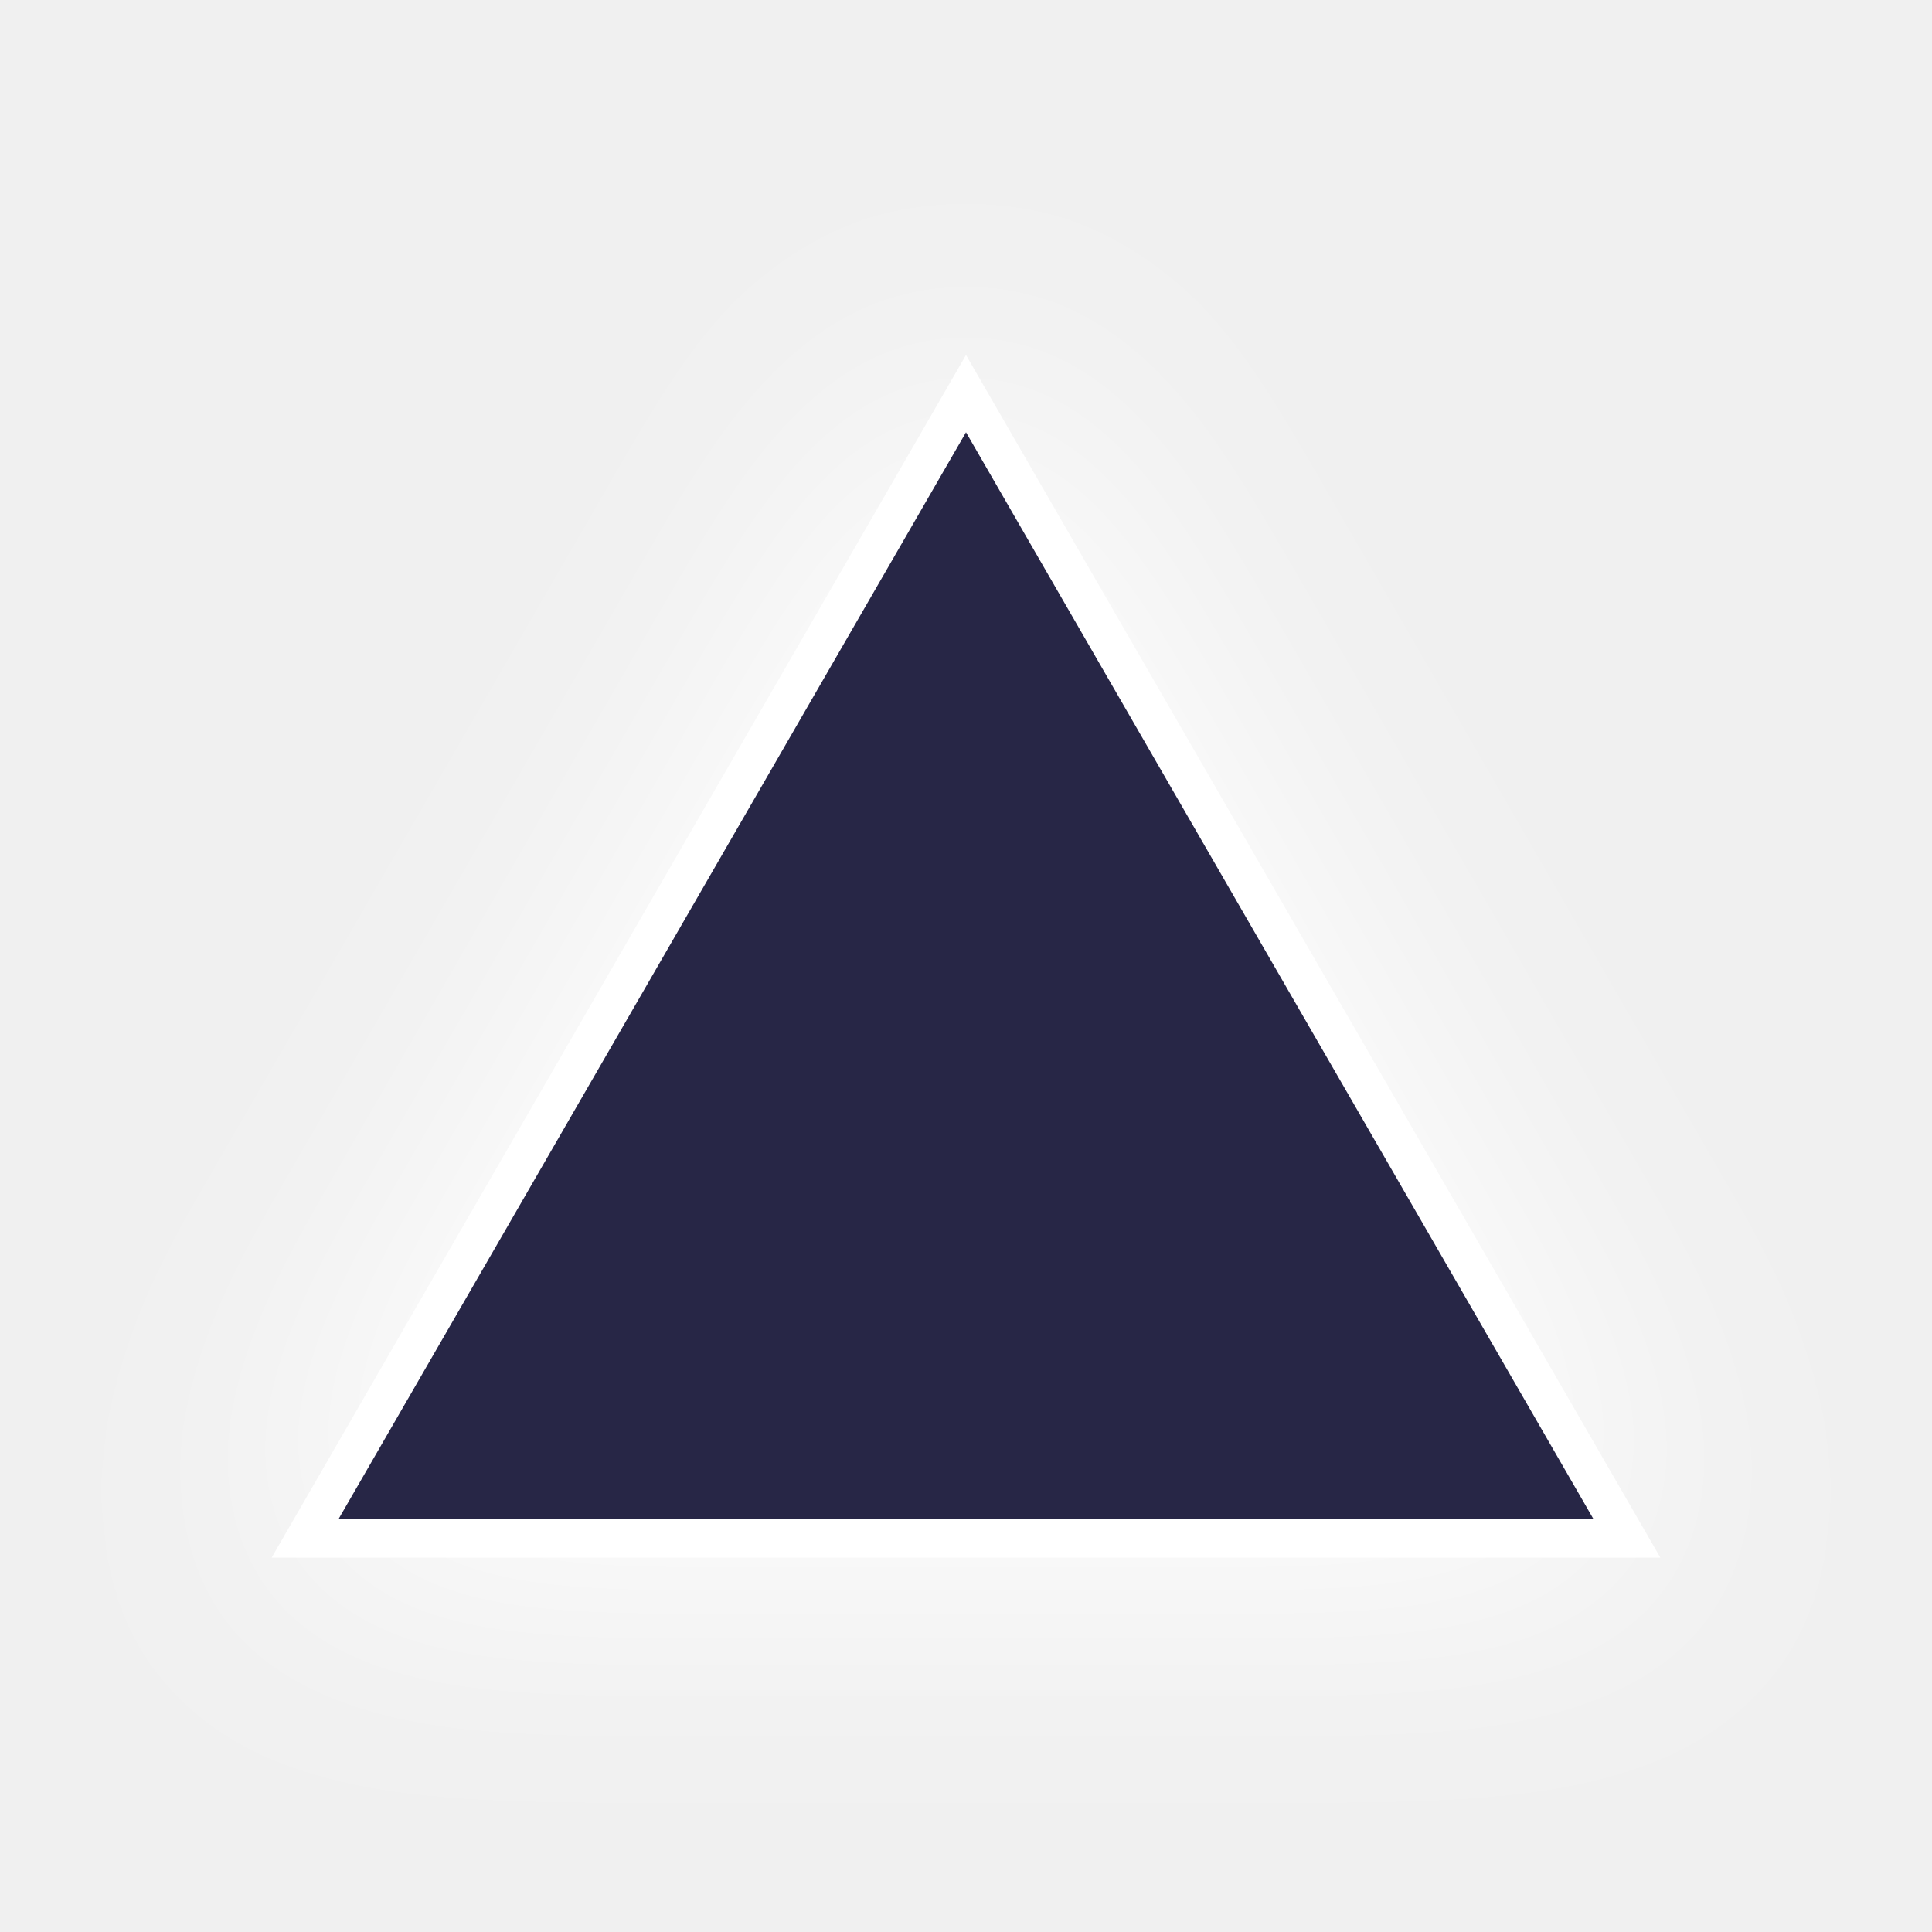
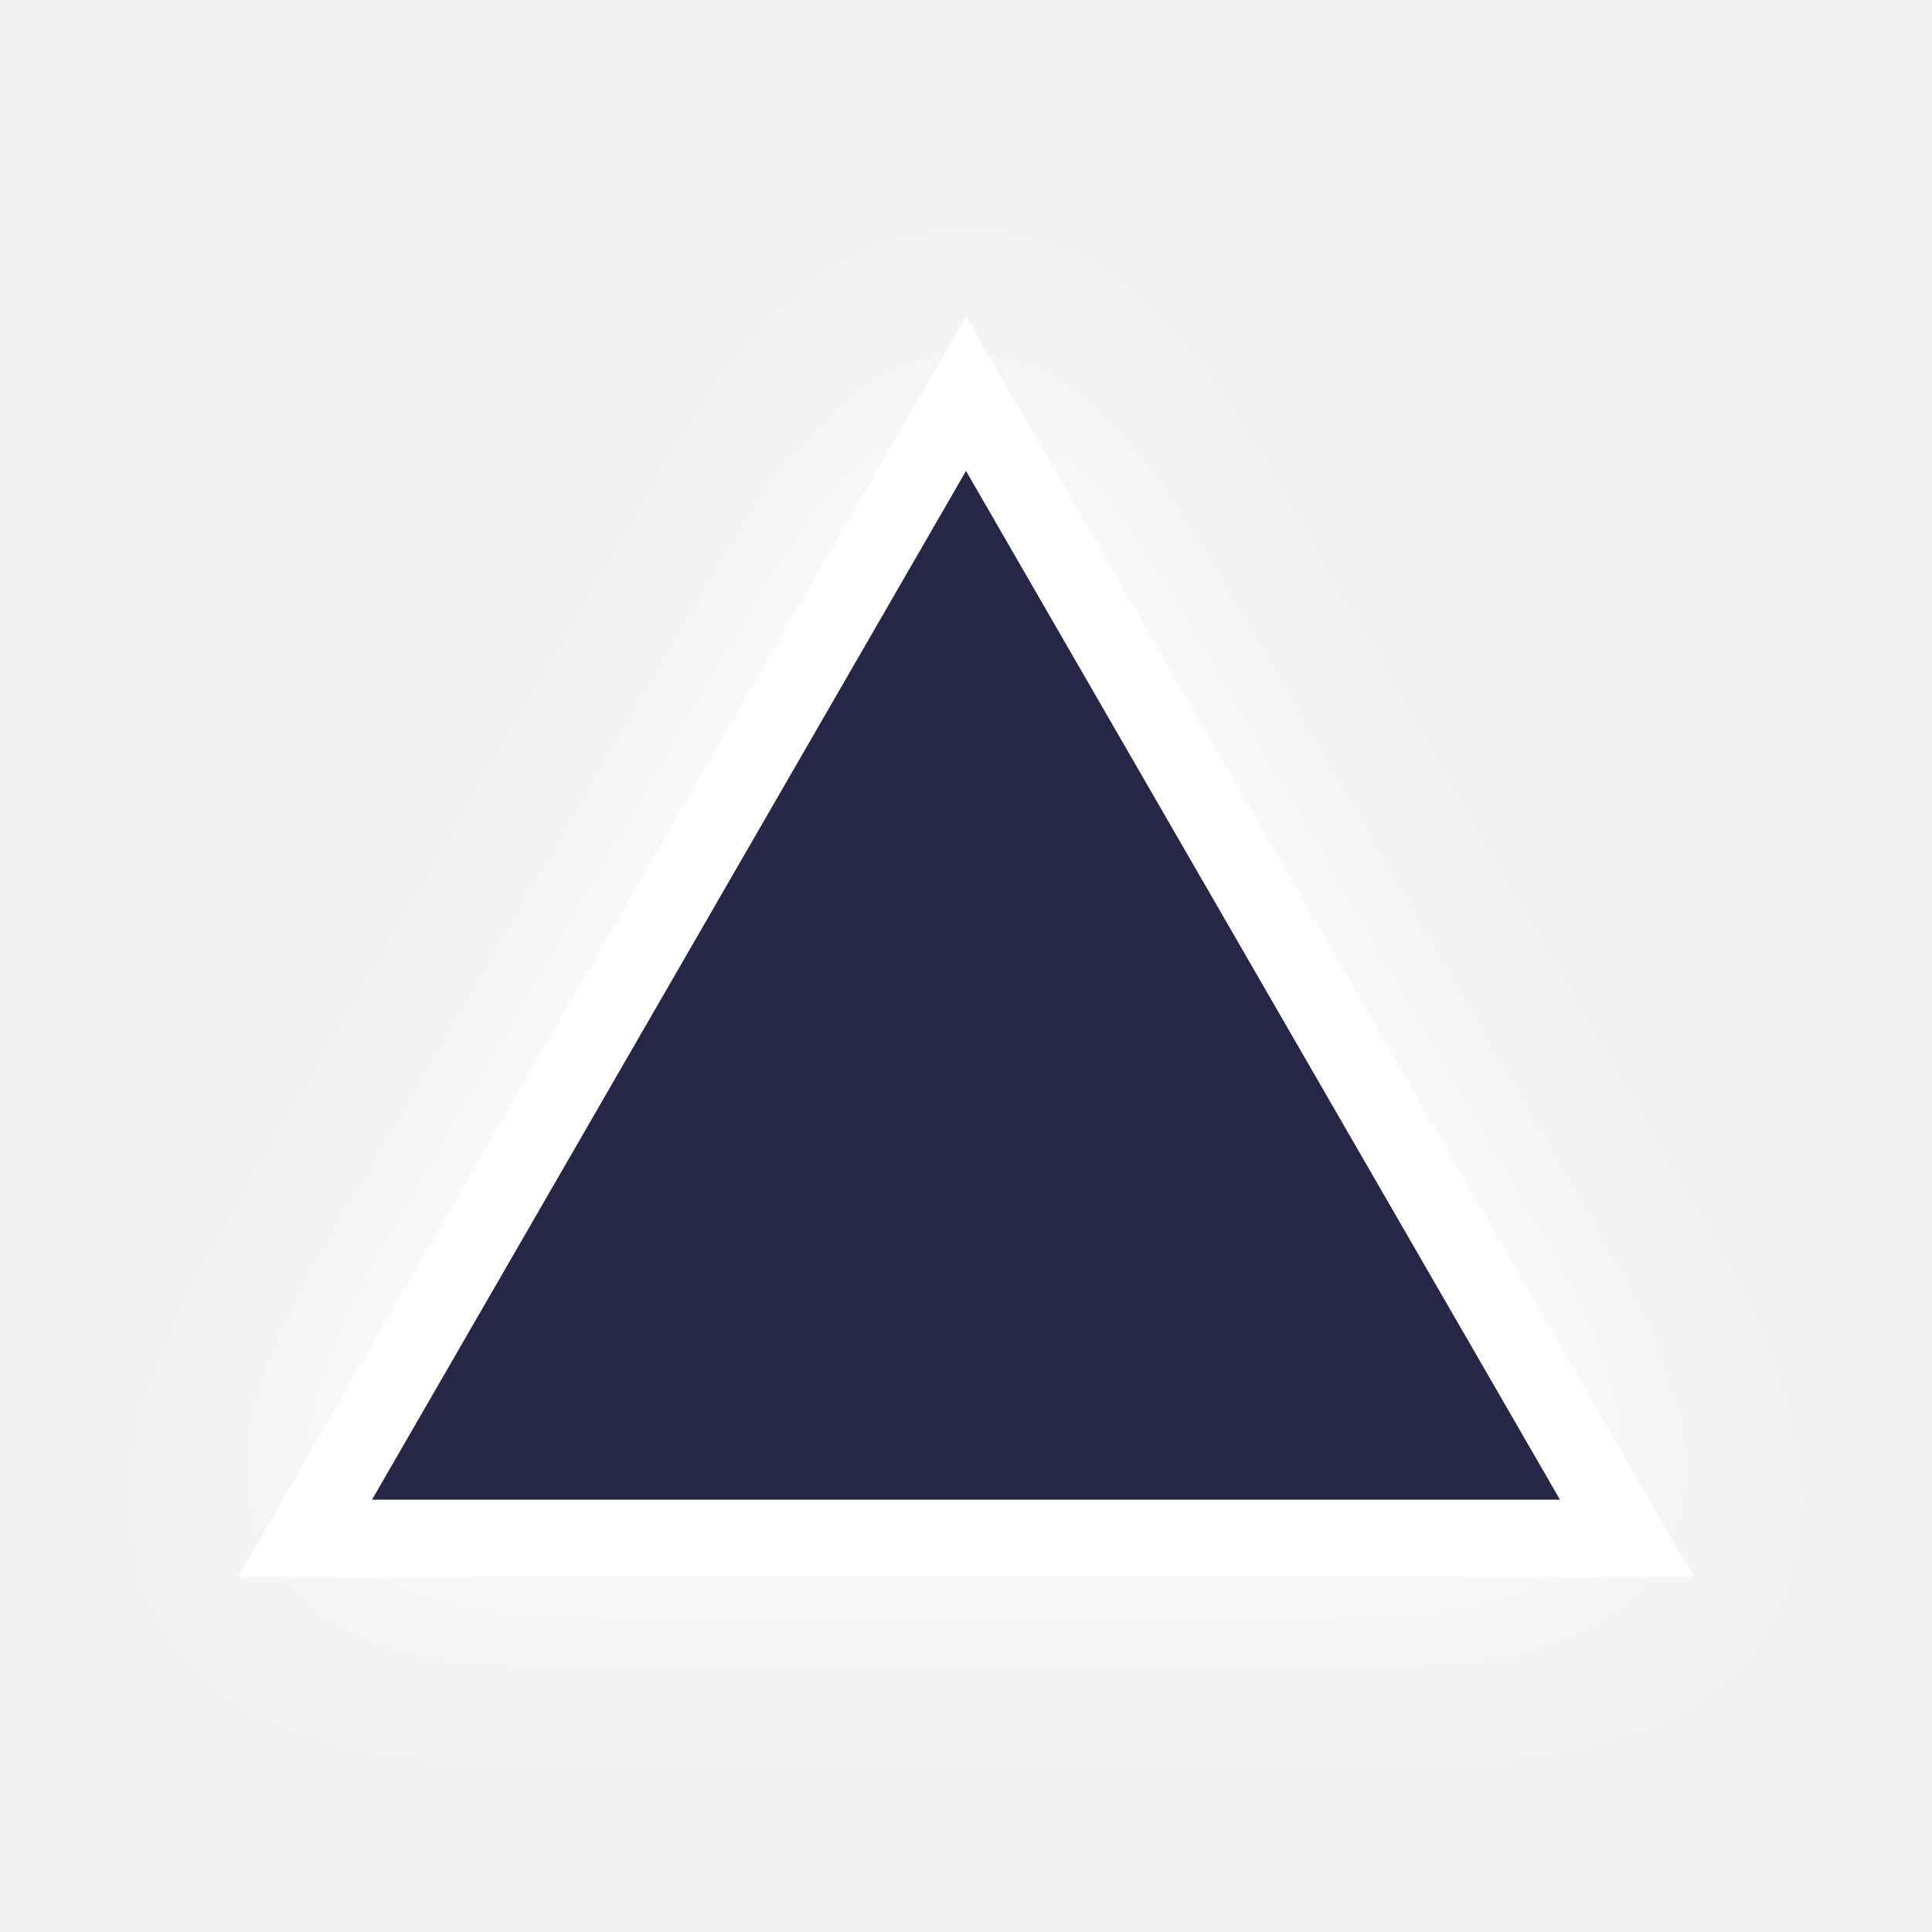
<svg xmlns="http://www.w3.org/2000/svg" viewBox="0 0 100 100" height="100" width="100" version="1.1" id="svg45">
-   <path style="fill:#ffffff;fill-opacity:1;stroke:#ffffff;stroke-width:3.0;stroke-opacity:1;filter:url(#backFilter);" d="M 50,20.375 32.896,50 15.791,79.625 H 50 84.209 L 67.104,50 Z" id="background_path" />
+   <path style="fill:#ffffff;fill-opacity:1;stroke:#ffffff;stroke-width:6.0;stroke-opacity:1;filter:url(#backFilter);" d="M 50,20.375 32.896,50 15.791,79.625 H 50 84.209 L 67.104,50 Z" id="background_path" />
  <defs>
    <filter style="color-interpolation-filters:sRGB" id="backFilter" x="-0.263" width="1.527" y="-0.342" height="1.684">
      <feGaussianBlur stdDeviation="7.086" id="gaussianBlurBack" />
    </filter>
  </defs>
-   <path style="fill:#272646;fill-opacity:1;stroke:#ffffff;stroke-width:2;stroke-opacity:1;stroke-miterlimit:4;stroke-dasharray:none" d="M 50,20.375 32.896,50 15.791,79.625 H 50 84.209 L 67.104,50 Z" id="main_path" />
+   <path style="fill:#272646;fill-opacity:1;stroke:#ffffff;stroke-width:4;stroke-opacity:1;stroke-miterlimit:4;stroke-dasharray:none" d="M 50,20.375 32.896,50 15.791,79.625 H 50 84.209 L 67.104,50 Z" id="main_path" />
</svg>
